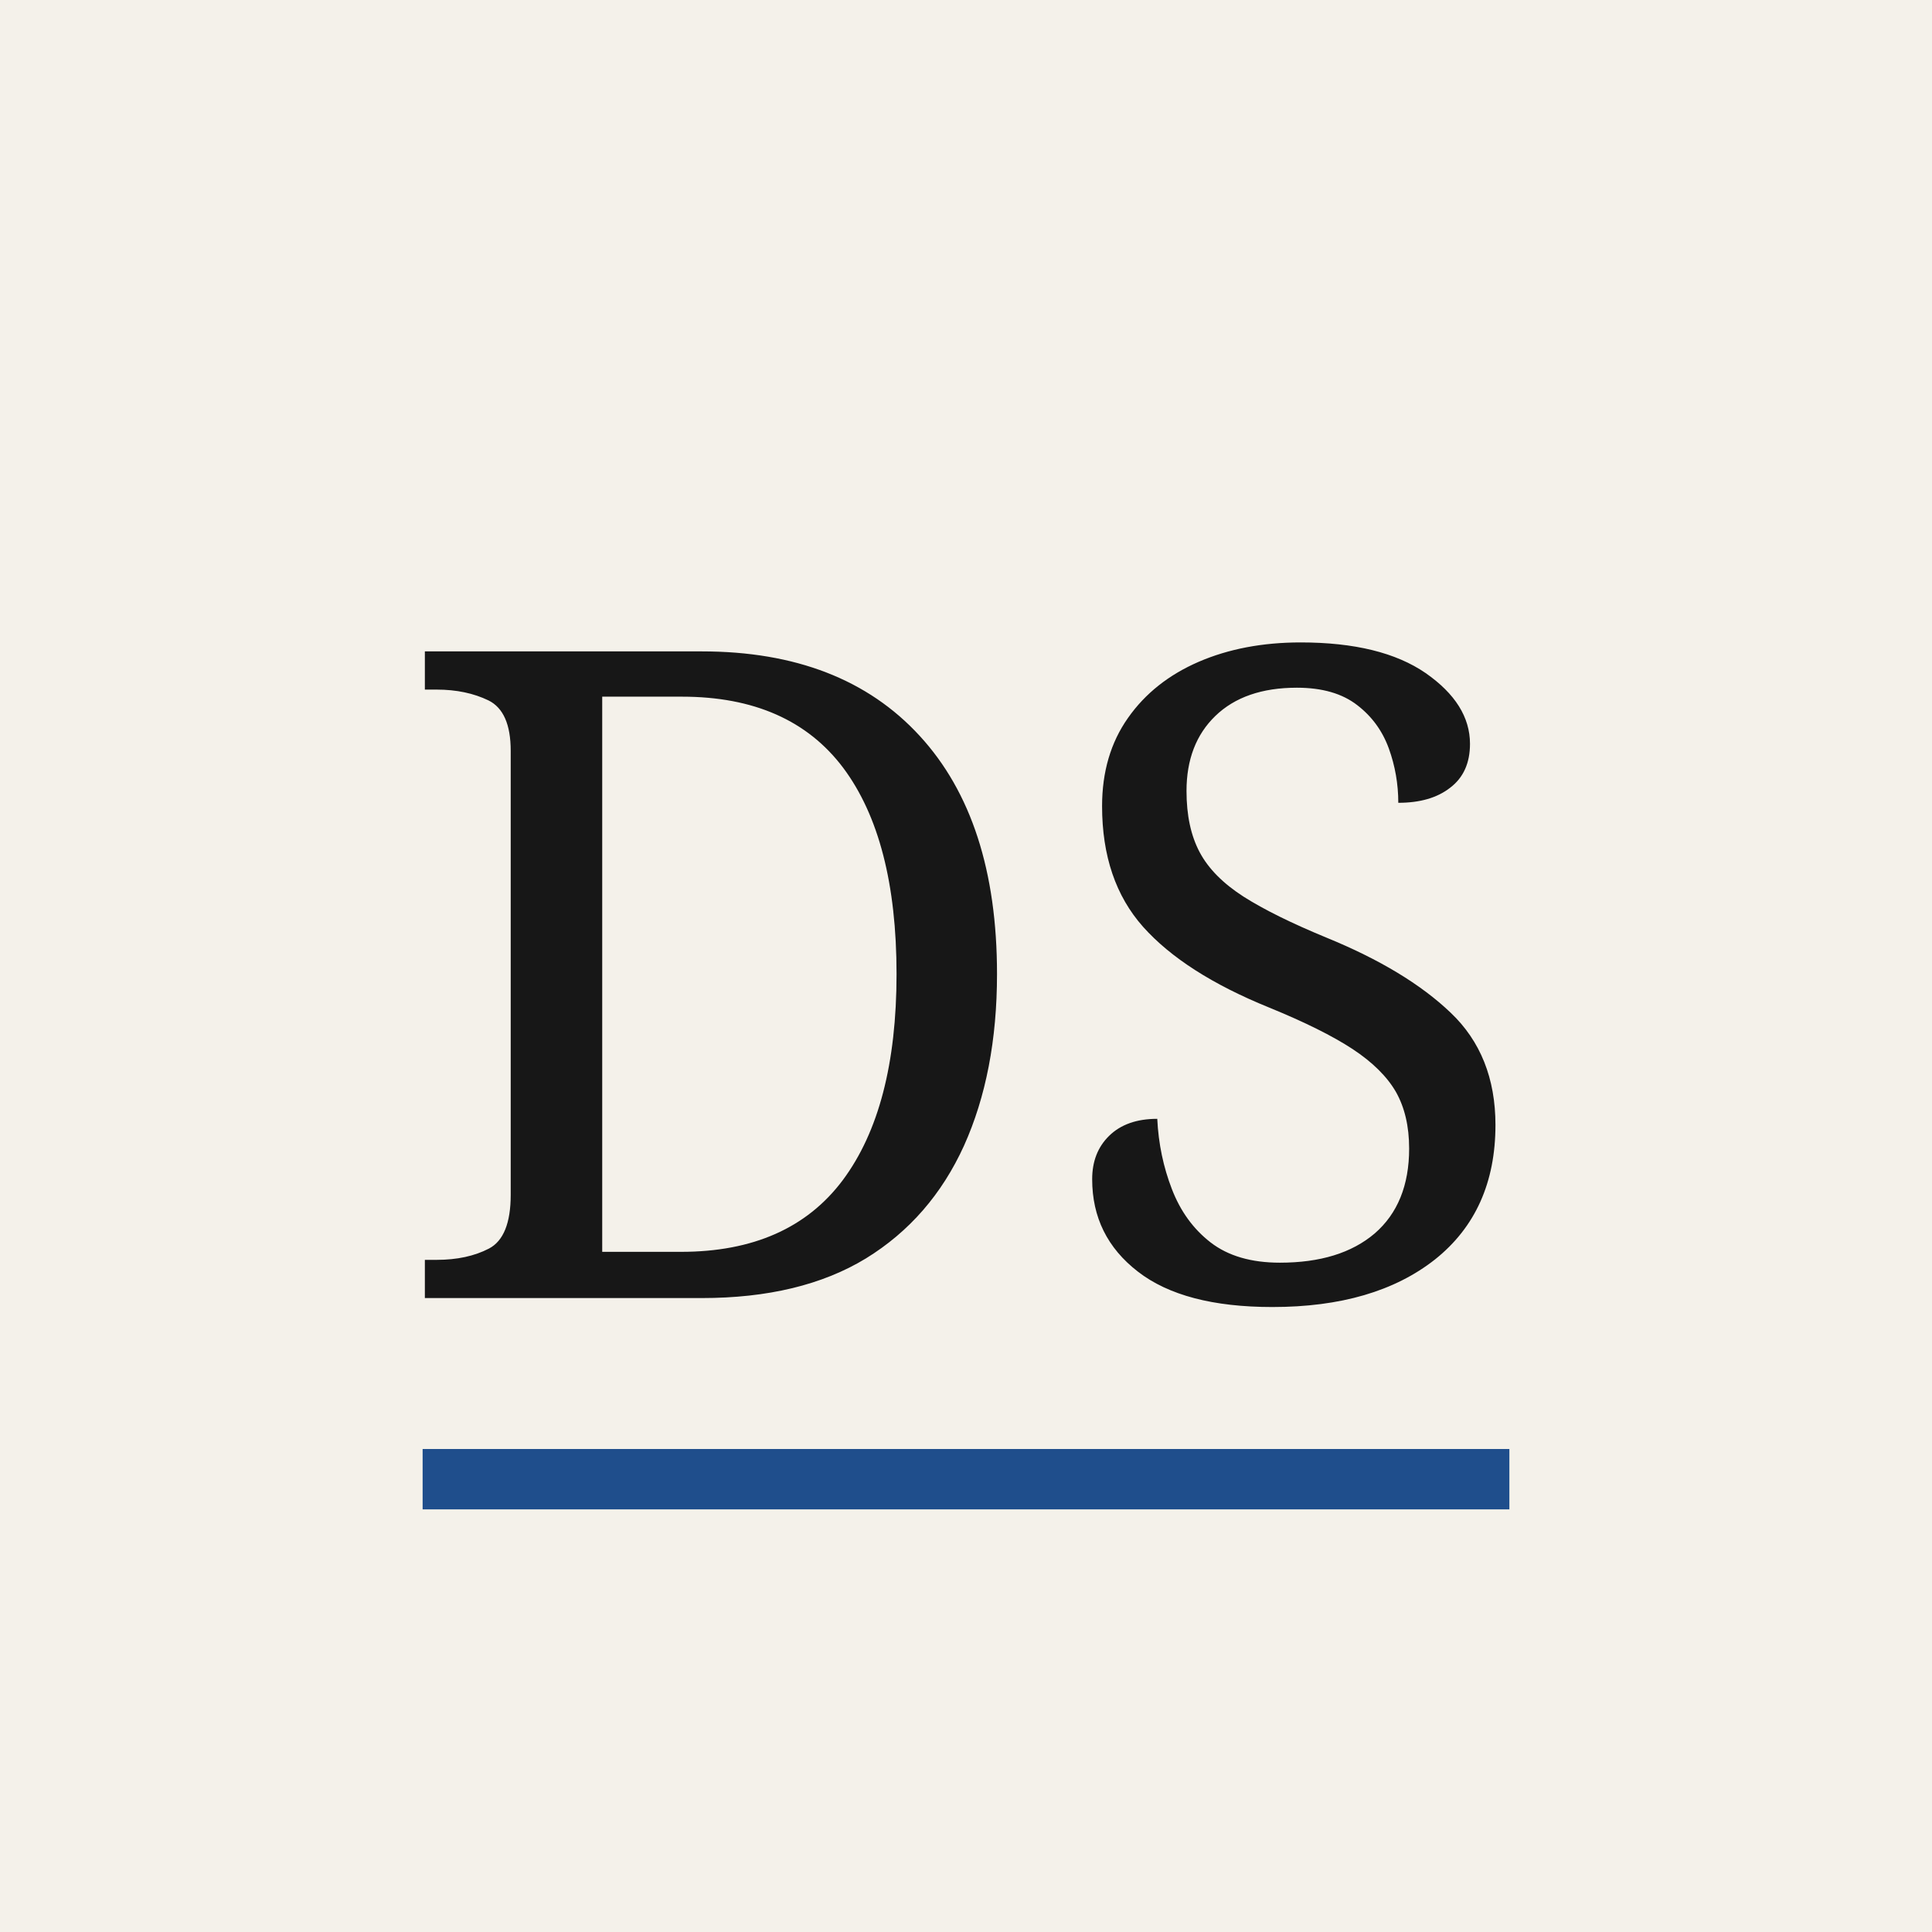
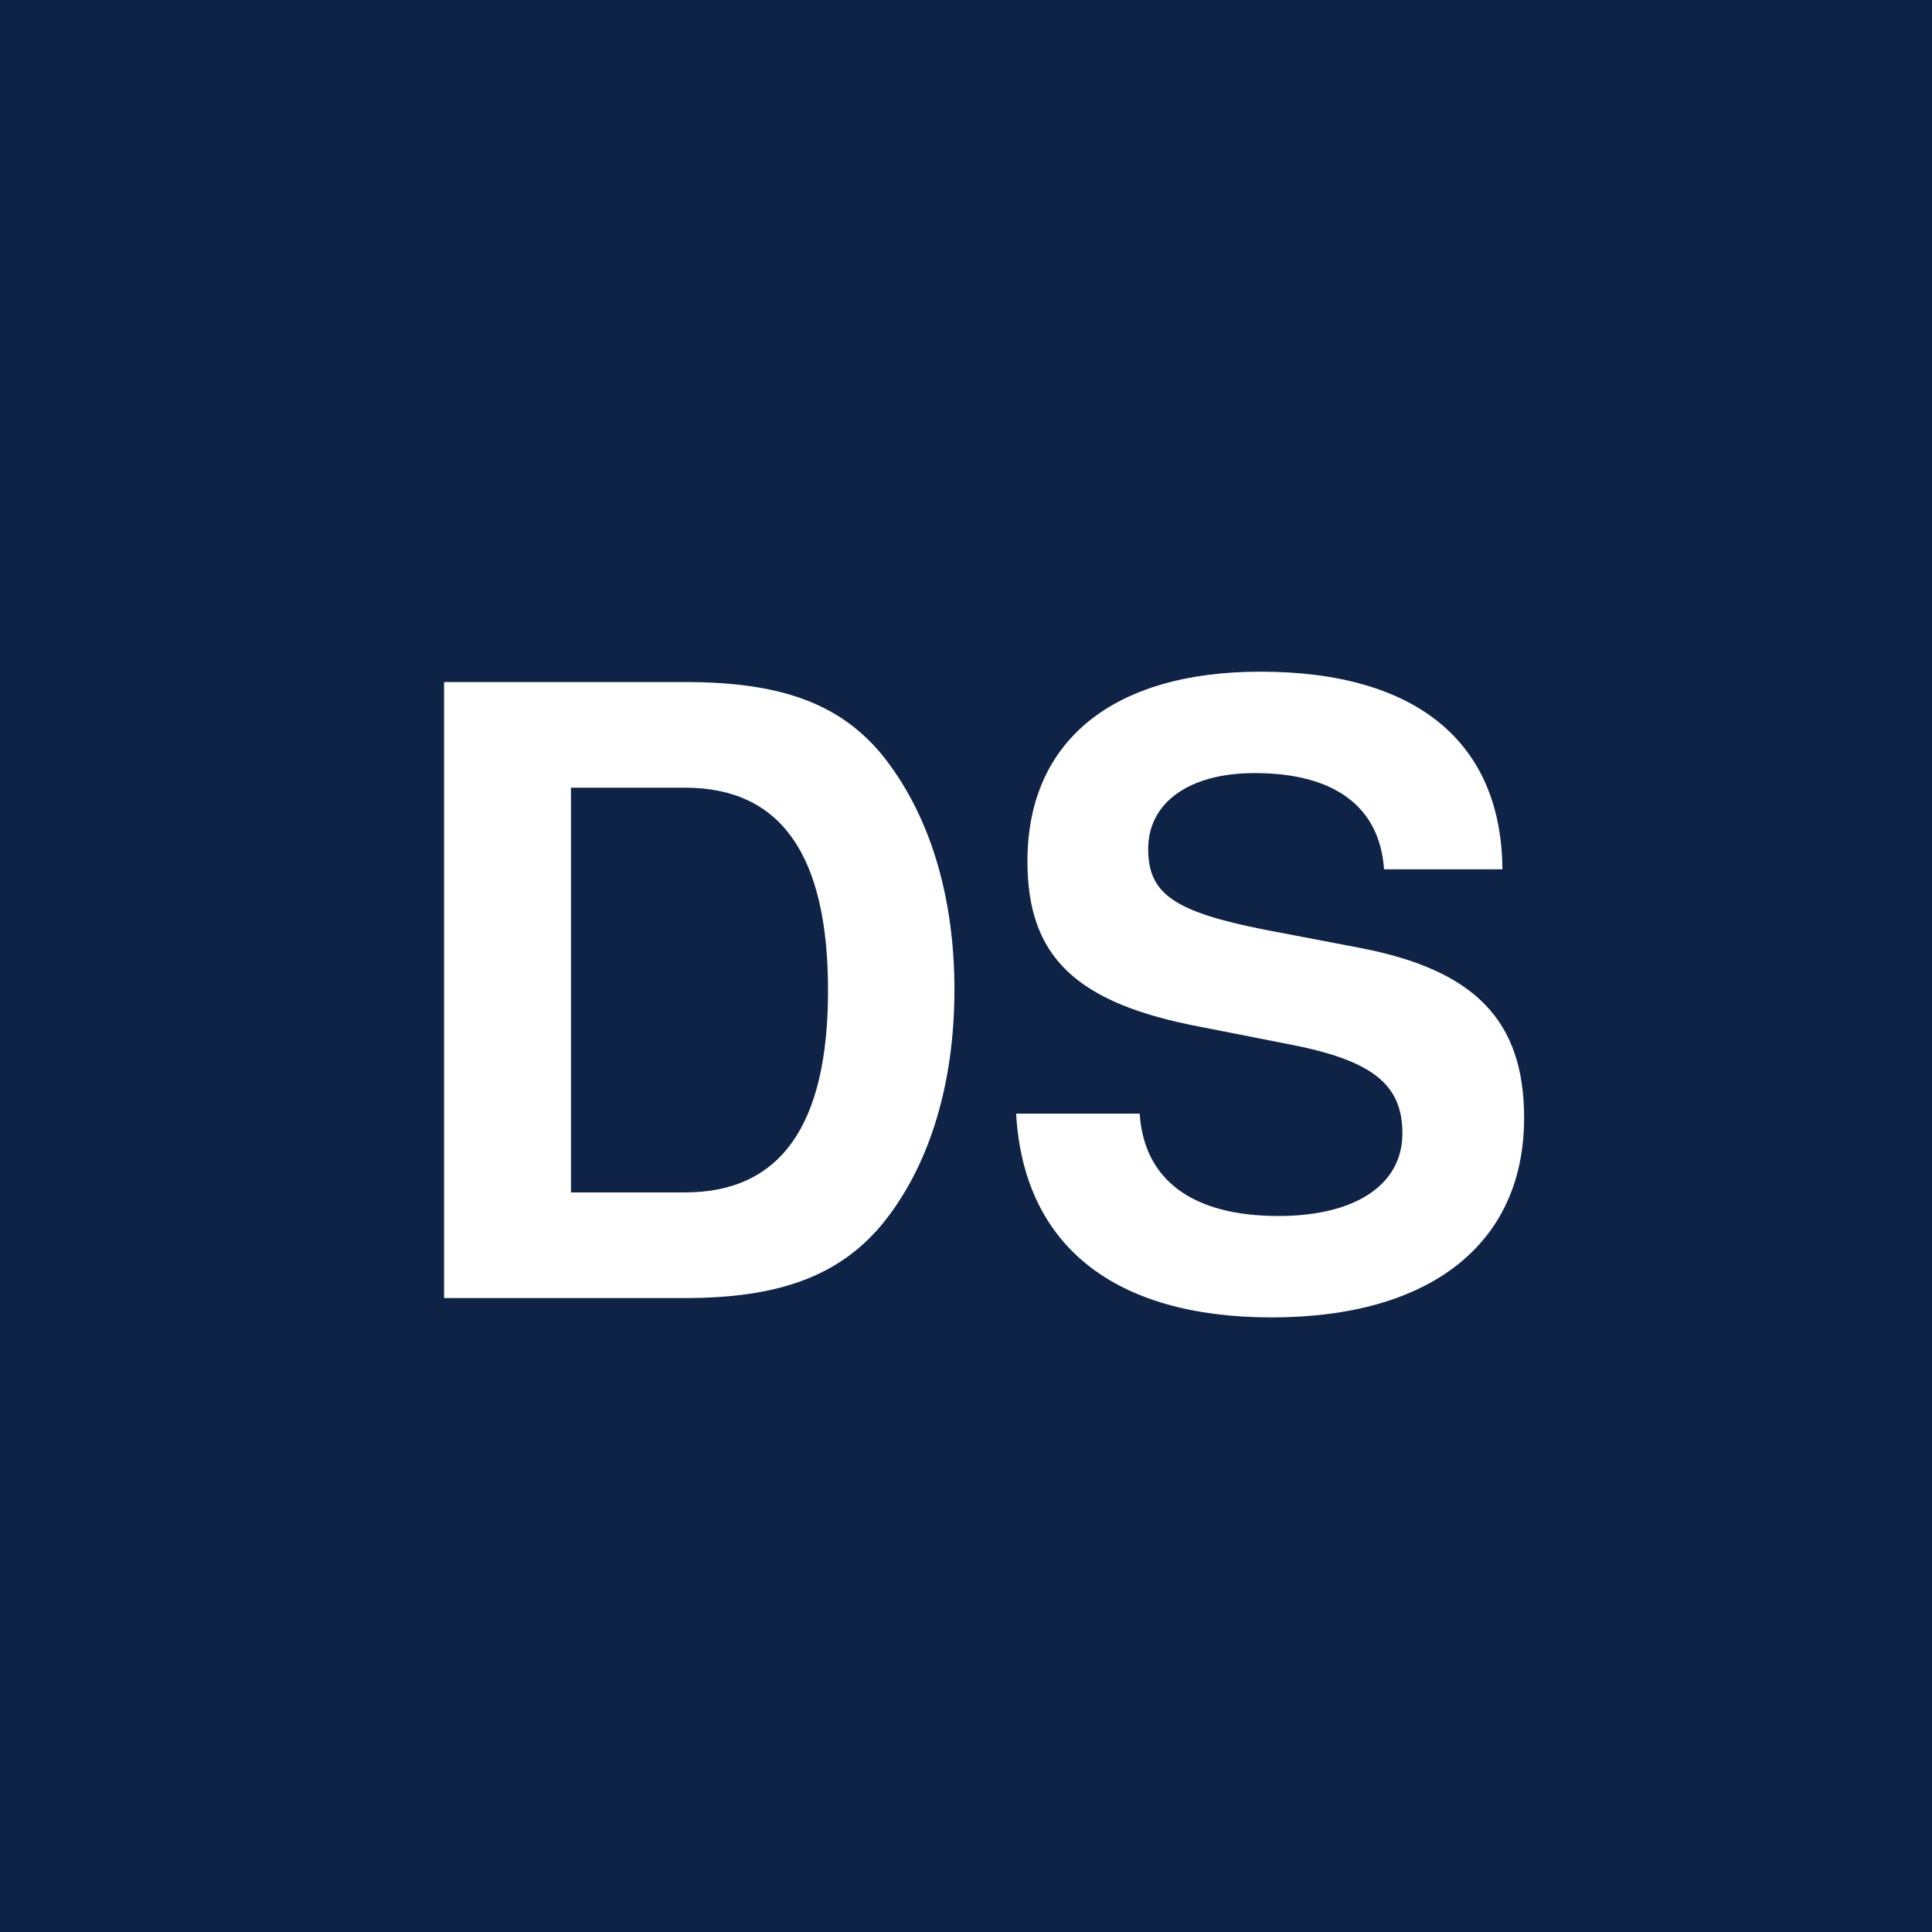
<svg xmlns="http://www.w3.org/2000/svg" viewBox="0 0 64 64">
-   <rect width="64" height="64" fill="#F4F1EA" />
-   <text x="32" y="43" text-anchor="middle" font-family="Georgia,serif" font-size="30" fill="#171717">DS</text>
-   <rect x="14" y="48" width="36" height="2" fill="#1F4E8C" />
+   <rect width="64" height="64" fill="#0F2347" />
+   <text x="32" y="43" text-anchor="middle" font-family="Helvetica,Arial,sans-serif" font-weight="800" font-size="28" fill="#fff">DS</text>
</svg>
